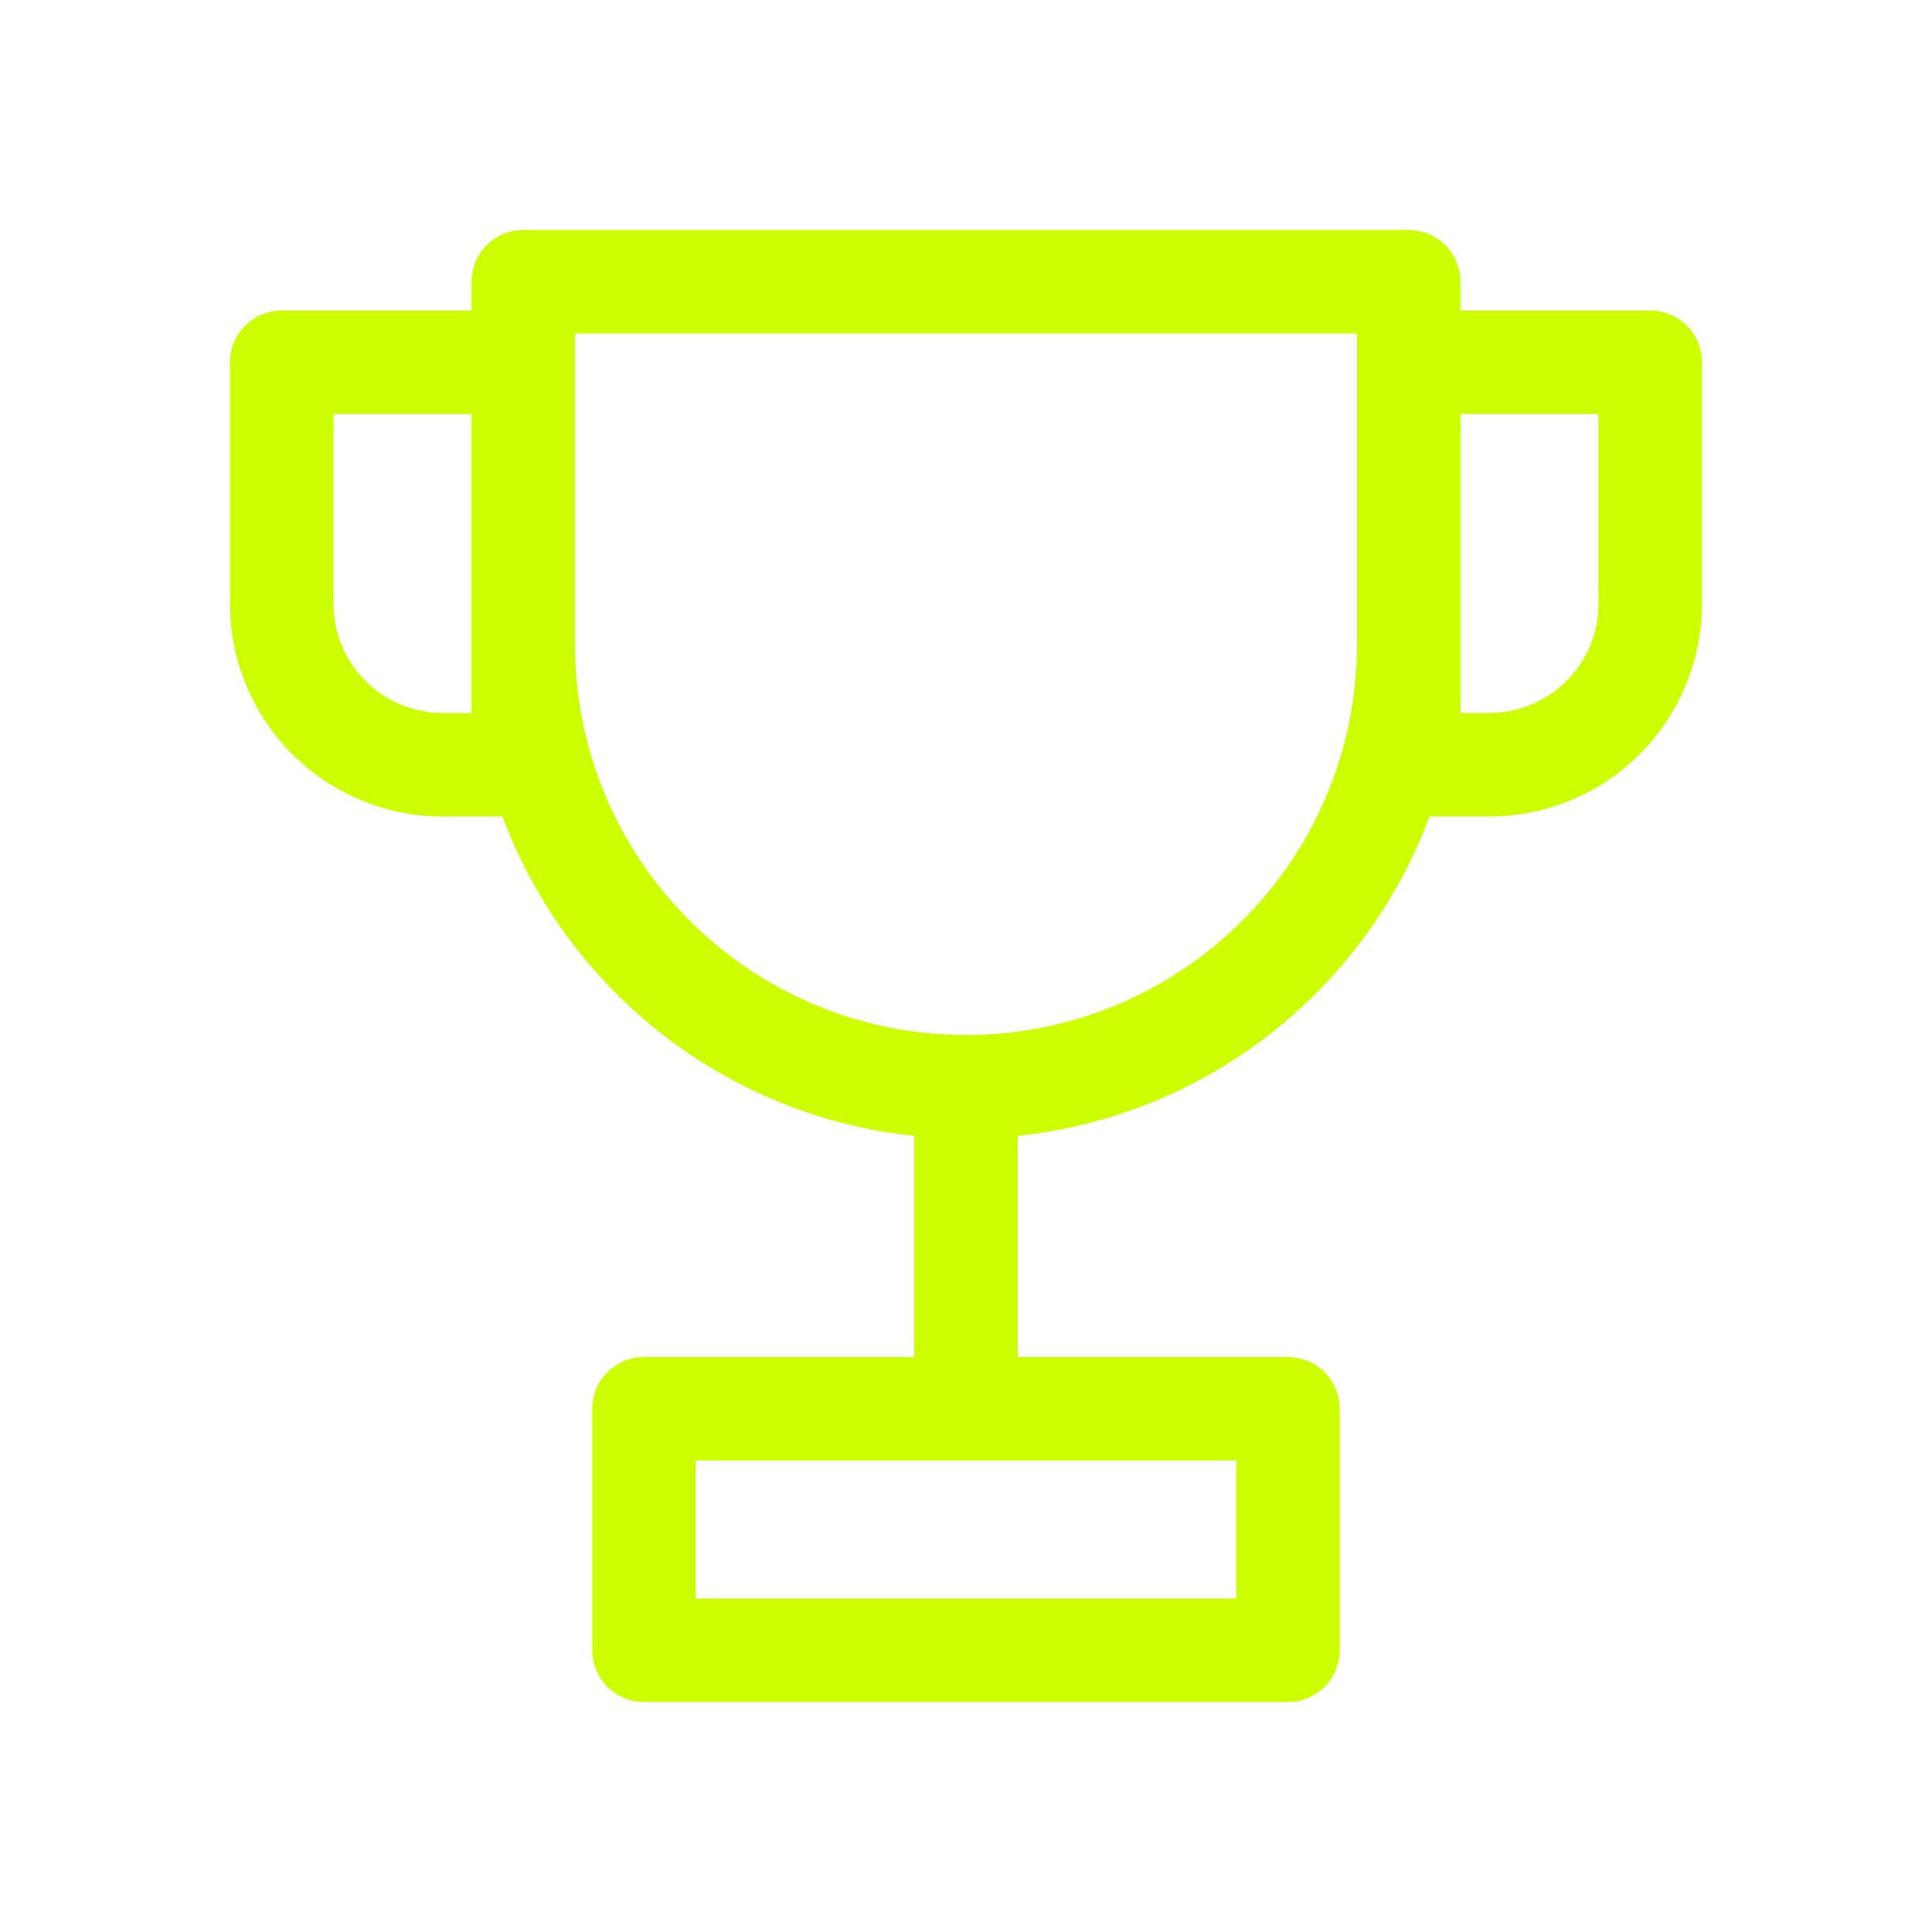
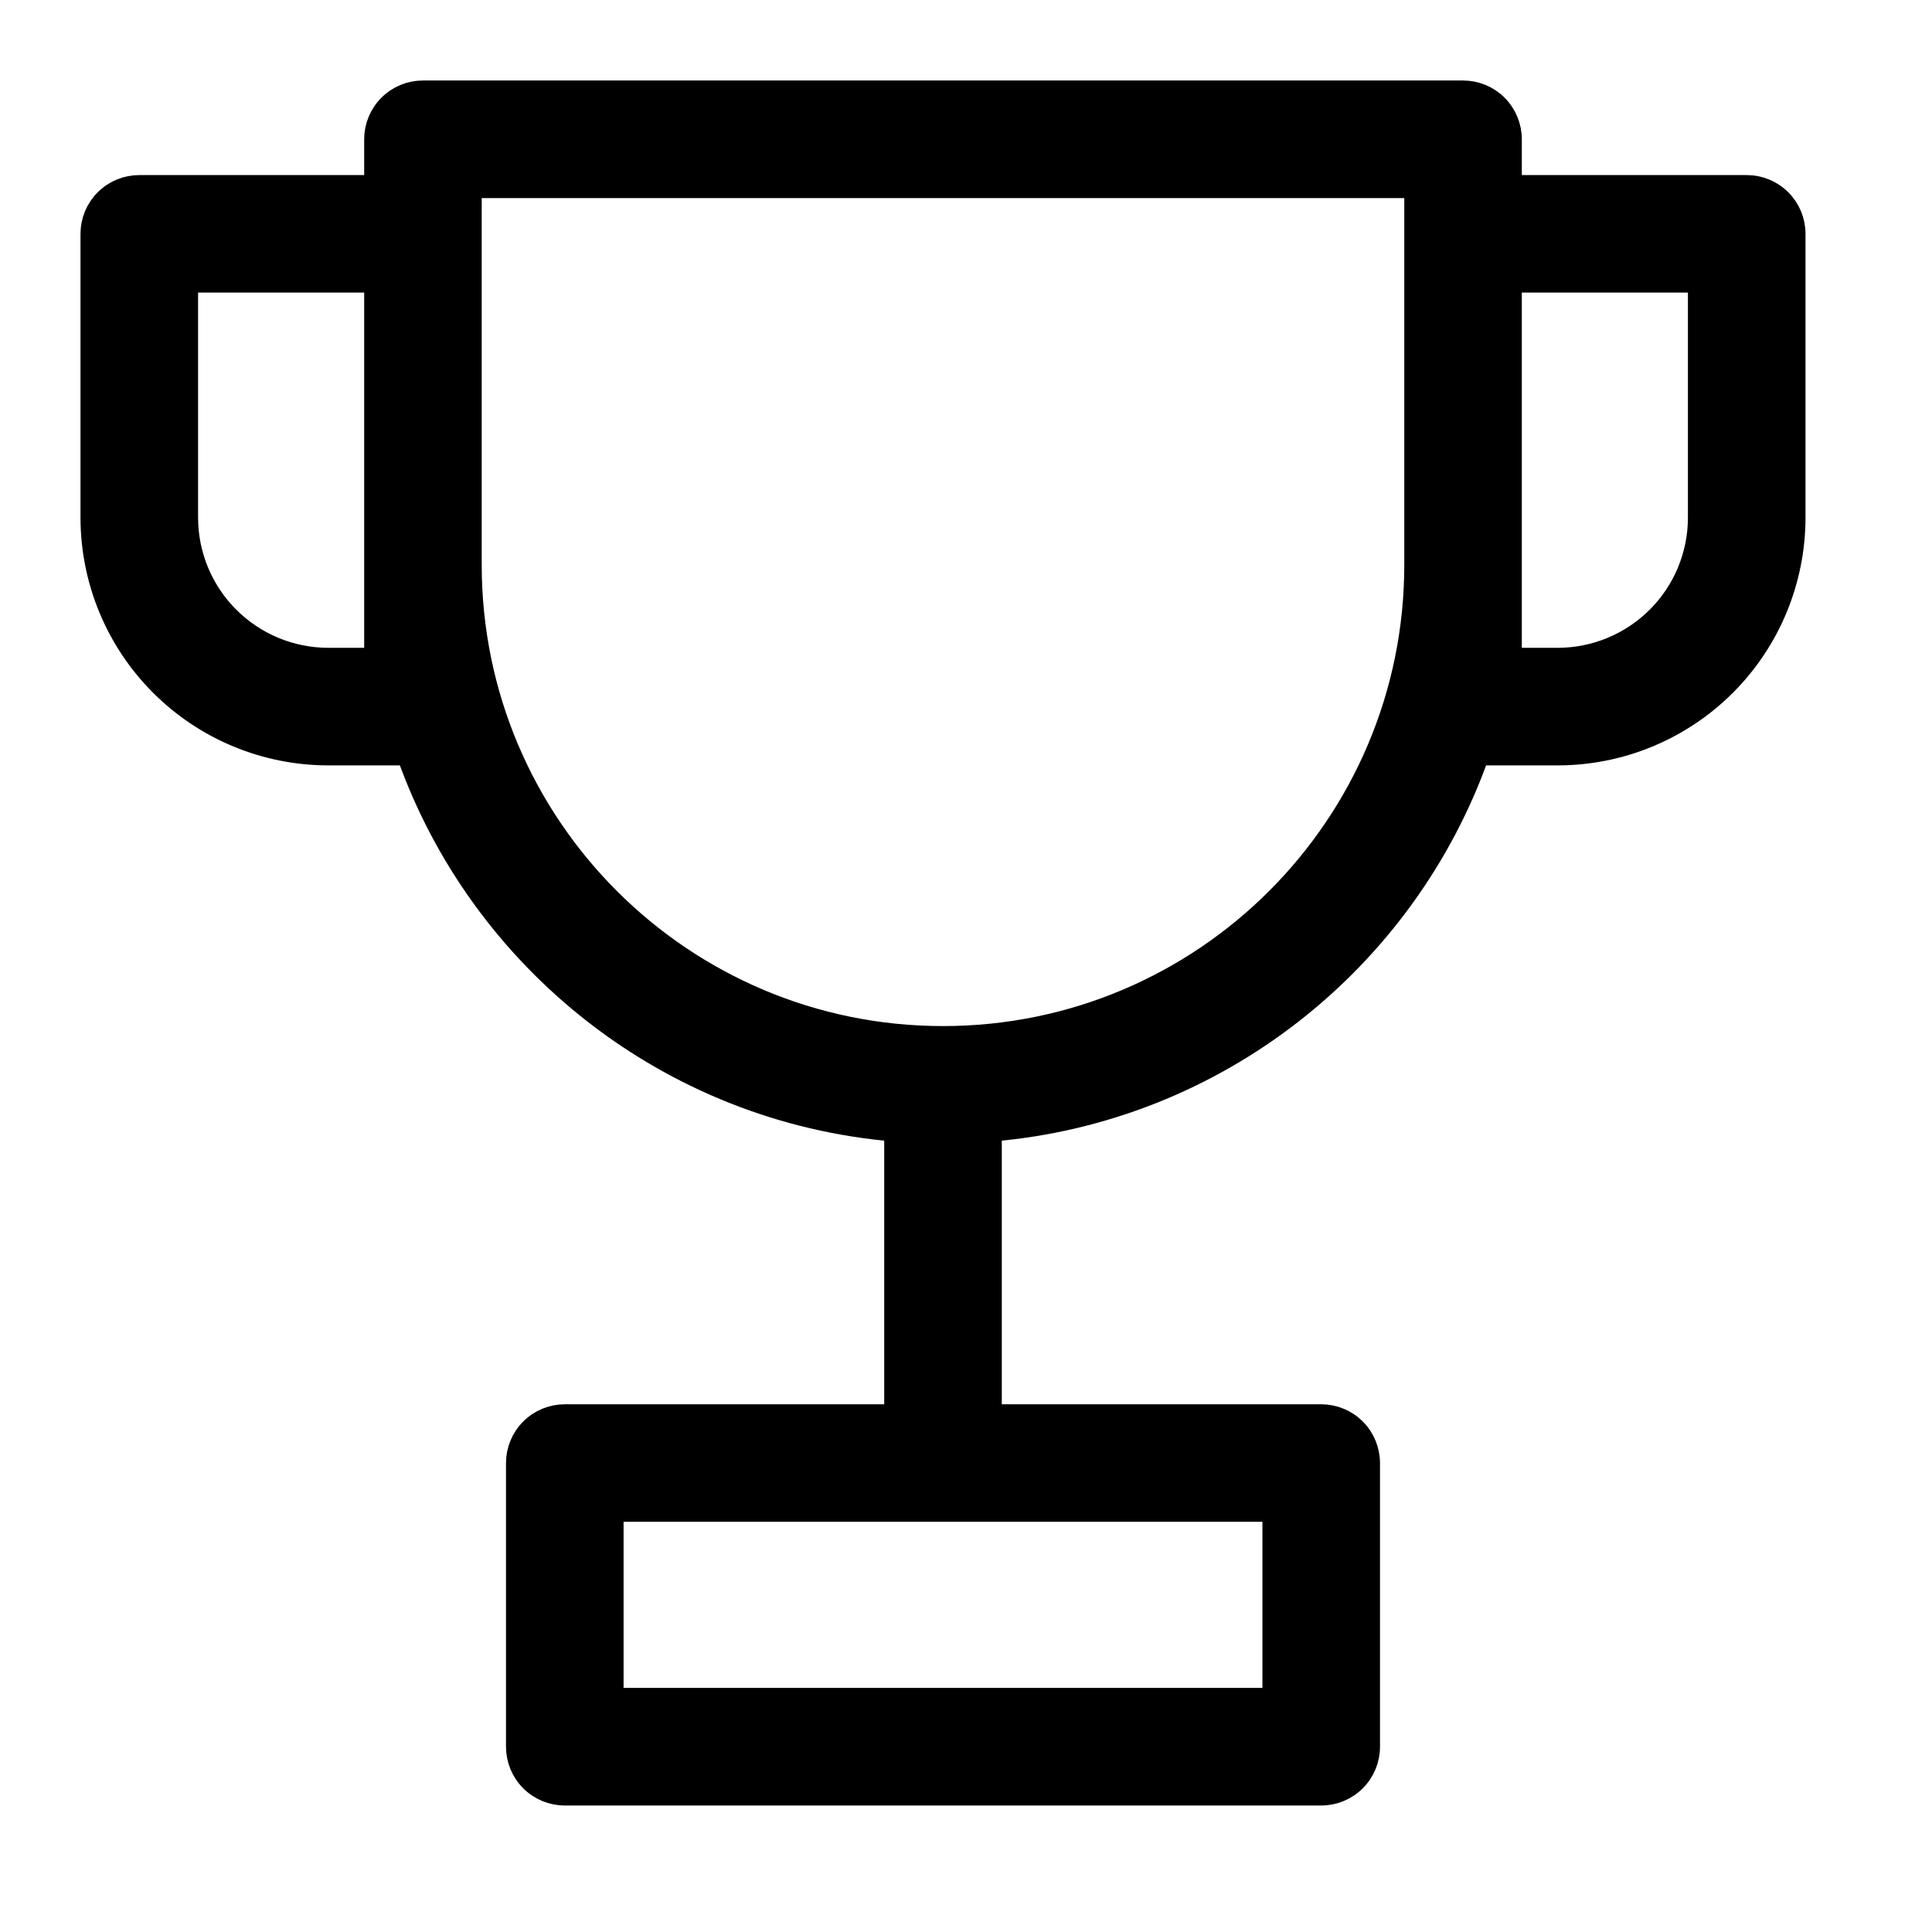
<svg xmlns="http://www.w3.org/2000/svg" width="42" height="42" viewBox="0 0 42 42" fill="none">
-   <path fill-rule="evenodd" clip-rule="evenodd" d="M10.5 6.125C10.5 5.893 10.592 5.67 10.756 5.506C10.92 5.342 11.143 5.25 11.375 5.25H30.625C30.857 5.25 31.08 5.342 31.244 5.506C31.408 5.67 31.5 5.893 31.5 6.125V7H35.875C36.107 7 36.33 7.092 36.494 7.256C36.658 7.42 36.75 7.643 36.75 7.875V13.125C36.75 14.285 36.289 15.398 35.469 16.219C34.648 17.039 33.535 17.5 32.375 17.5H30.902C29.554 21.315 26.064 24.119 21.875 24.464V29.75H28C28.232 29.75 28.455 29.842 28.619 30.006C28.783 30.17 28.875 30.393 28.875 30.625V35.875C28.875 36.107 28.783 36.33 28.619 36.494C28.455 36.658 28.232 36.75 28 36.75H14C13.768 36.75 13.545 36.658 13.381 36.494C13.217 36.33 13.125 36.107 13.125 35.875V30.625C13.125 30.393 13.217 30.17 13.381 30.006C13.545 29.842 13.768 29.75 14 29.75H20.125V24.464C15.937 24.119 12.446 21.315 11.098 17.5H9.625C8.465 17.5 7.352 17.039 6.531 16.219C5.711 15.398 5.25 14.285 5.25 13.125V7.875C5.25 7.643 5.342 7.42 5.506 7.256C5.67 7.092 5.893 7 6.125 7H10.5V6.125ZM29.75 14V7H12.25V14C12.25 18.833 16.167 22.75 21 22.75C25.833 22.75 29.75 18.833 29.75 14ZM31.5 8.75V15.75H32.375C33.071 15.75 33.739 15.473 34.231 14.981C34.723 14.489 35 13.821 35 13.125V8.75H31.5ZM7 8.75H10.5V15.75H9.625C8.929 15.75 8.261 15.473 7.769 14.981C7.277 14.489 7 13.821 7 13.125V8.75ZM14.875 31.5V35H27.125V31.5H14.875Z" fill="#ccff00" stroke="#ccff00" stroke-width="0.5" />
+   <path fill-rule="evenodd" clip-rule="evenodd" d="M8.167 3.028C8.167 2.755 8.275 2.494 8.468 2.301C8.66 2.108 8.922 2 9.194 2H31.806C32.078 2 32.34 2.108 32.532 2.301C32.725 2.494 32.833 2.755 32.833 3.028V4.056H37.972C38.245 4.056 38.506 4.164 38.699 4.357C38.892 4.549 39 4.811 39 5.083V11.25C39 12.613 38.459 13.92 37.495 14.884C36.531 15.848 35.224 16.389 33.861 16.389H32.131C30.548 20.87 26.448 24.163 21.528 24.569V30.778H28.722C28.995 30.778 29.256 30.886 29.449 31.079C29.642 31.272 29.75 31.533 29.75 31.806V37.972C29.75 38.245 29.642 38.506 29.449 38.699C29.256 38.892 28.995 39 28.722 39H12.278C12.005 39 11.744 38.892 11.551 38.699C11.358 38.506 11.25 38.245 11.25 37.972V31.806C11.25 31.533 11.358 31.272 11.551 31.079C11.744 30.886 12.005 30.778 12.278 30.778H19.472V24.569C14.553 24.163 10.452 20.87 8.869 16.389H7.139C5.776 16.389 4.469 15.848 3.505 14.884C2.541 13.92 2 12.613 2 11.25V5.083C2 4.811 2.108 4.549 2.301 4.357C2.494 4.164 2.755 4.056 3.028 4.056H8.167V3.028ZM30.778 12.278V4.056H10.222V12.278C10.222 17.954 14.824 22.556 20.5 22.556C26.176 22.556 30.778 17.954 30.778 12.278ZM32.833 6.111V14.333H33.861C34.679 14.333 35.463 14.008 36.041 13.43C36.62 12.852 36.944 12.068 36.944 11.25V6.111H32.833ZM4.056 6.111H8.167V14.333H7.139C6.321 14.333 5.537 14.008 4.959 13.43C4.38 12.852 4.056 12.068 4.056 11.25V6.111ZM13.306 32.833V36.944H27.694V32.833H13.306Z" fill="black" stroke="black" stroke-width="0.5" />
</svg>
